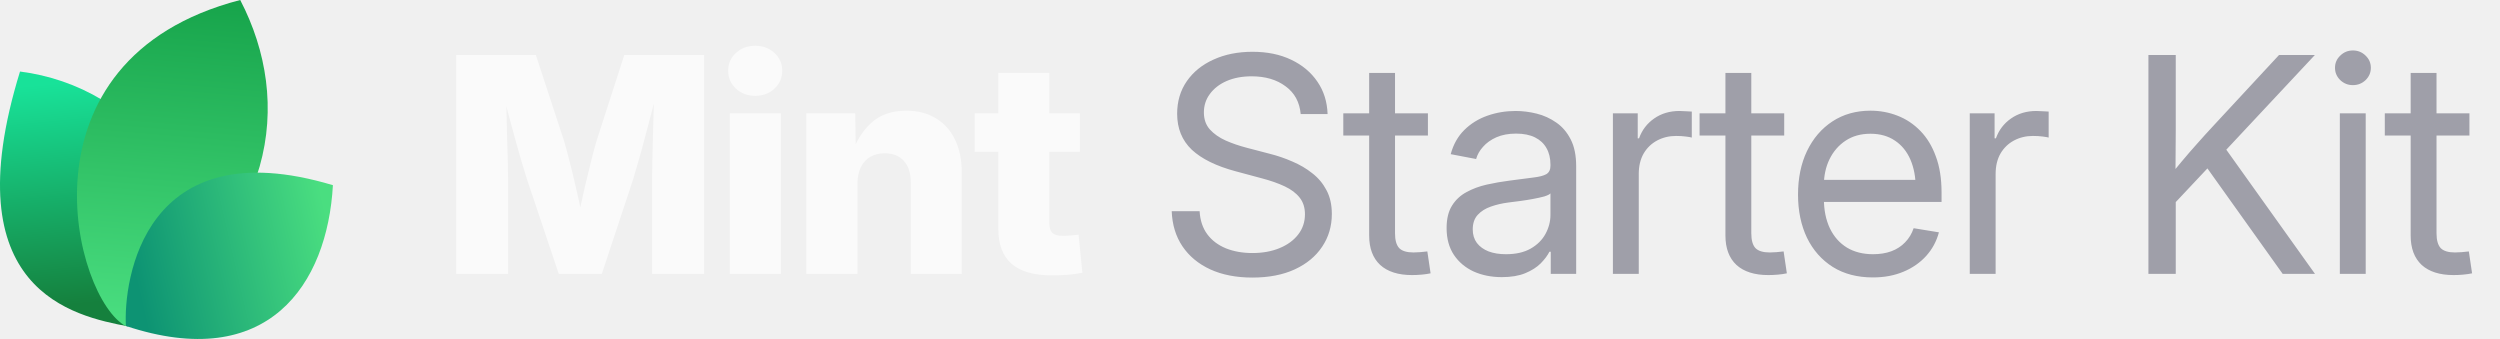
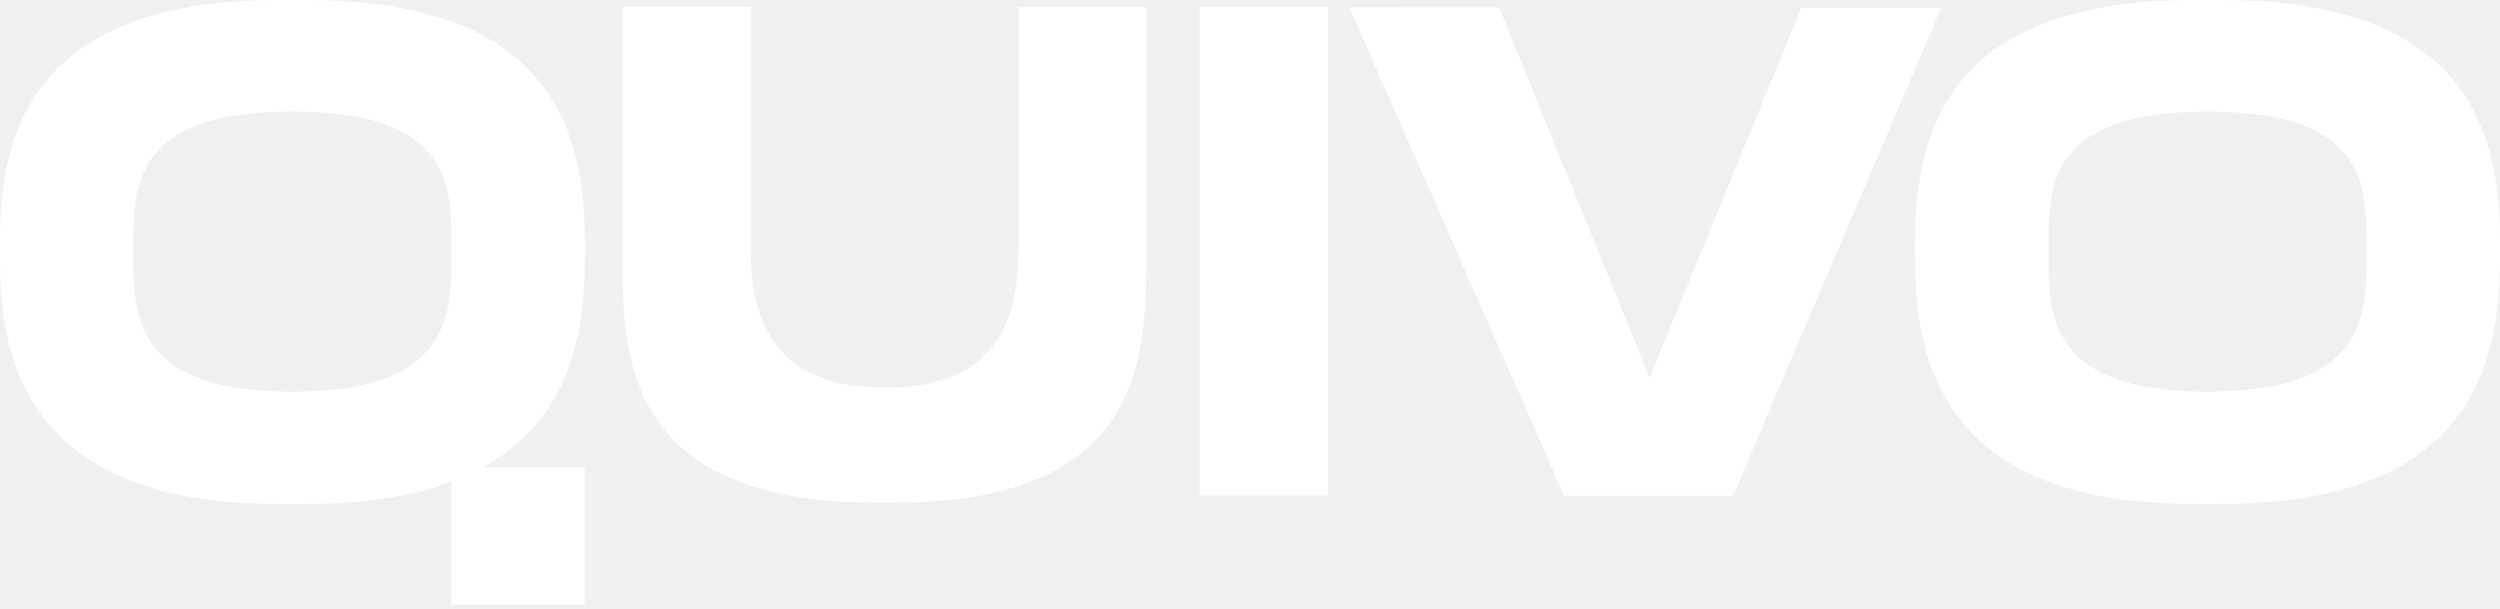
- <svg xmlns="http://www.w3.org/2000/svg" width="177" height="24" viewBox="0 0 177 24" fill="none">
-   <path d="M9.061 23.108C5.268 22.377 -3.391 20.627 1.417 5.064C9.634 6.099 16.973 14.064 9.061 23.108Z" fill="url(#paint0_linear_17557_2145)" />
-   <path d="M8.919 23.094C5.276 21.222 0.784 4.209 17.007 0C20.757 7.193 19.621 16.545 8.919 23.094Z" fill="url(#paint1_linear_17557_2145)" />
-   <path d="M8.914 23.079C8.735 19.882 10.159 9.085 23.57 13.111C23.181 20.123 18.984 26.418 8.914 23.079Z" fill="url(#paint2_linear_17557_2145)" />
-   <path d="M32.301 19.392V3.894H37.938L39.925 9.948C40.036 10.315 40.164 10.787 40.31 11.362C40.462 11.938 40.611 12.552 40.757 13.204C40.91 13.855 41.048 14.483 41.173 15.086C41.305 15.682 41.412 16.192 41.495 16.615H40.695C40.771 16.192 40.871 15.682 40.996 15.086C41.128 14.49 41.267 13.866 41.412 13.214C41.565 12.562 41.714 11.948 41.86 11.373C42.005 10.79 42.133 10.315 42.244 9.948L44.2 3.894H49.848V19.392H46.166V12.704C46.166 12.357 46.173 11.917 46.187 11.383C46.2 10.849 46.214 10.27 46.228 9.646C46.249 9.022 46.266 8.391 46.28 7.753C46.301 7.115 46.311 6.519 46.311 5.964H46.623C46.485 6.561 46.332 7.181 46.166 7.826C45.999 8.471 45.833 9.102 45.666 9.719C45.507 10.336 45.351 10.901 45.198 11.414C45.053 11.928 44.928 12.357 44.824 12.704L42.608 19.392H39.561L37.314 12.704C37.203 12.357 37.072 11.928 36.919 11.414C36.773 10.901 36.614 10.34 36.441 9.729C36.274 9.112 36.104 8.481 35.931 7.836C35.764 7.192 35.608 6.567 35.463 5.964H35.827C35.834 6.512 35.844 7.105 35.858 7.743C35.872 8.374 35.886 9.005 35.9 9.636C35.92 10.26 35.938 10.839 35.952 11.373C35.965 11.907 35.972 12.351 35.972 12.704V19.392H32.301ZM51.668 19.392V8.024H55.288V19.392H51.668ZM53.468 6.786C52.927 6.786 52.473 6.616 52.105 6.276C51.738 5.93 51.554 5.507 51.554 5.007C51.554 4.508 51.738 4.088 52.105 3.749C52.473 3.409 52.927 3.239 53.468 3.239C54.009 3.239 54.463 3.409 54.83 3.749C55.198 4.082 55.382 4.501 55.382 5.007C55.382 5.507 55.198 5.93 54.83 6.276C54.463 6.616 54.009 6.786 53.468 6.786ZM60.708 13.027V19.392H57.088V8.024H60.551L60.593 10.967H60.281C60.593 10.024 61.061 9.268 61.685 8.7C62.309 8.124 63.138 7.836 64.171 7.836C64.975 7.836 65.672 8.017 66.262 8.377C66.851 8.731 67.302 9.234 67.614 9.885C67.933 10.537 68.092 11.307 68.092 12.194V19.392H64.483V12.912C64.483 12.26 64.32 11.754 63.994 11.394C63.675 11.033 63.221 10.853 62.632 10.853C62.25 10.853 61.914 10.936 61.623 11.102C61.332 11.269 61.106 11.515 60.947 11.841C60.787 12.16 60.708 12.555 60.708 13.027ZM76.456 8.024V10.749H69.008V8.024H76.456ZM70.683 5.163H74.292V15.783C74.292 16.102 74.361 16.334 74.5 16.48C74.646 16.625 74.899 16.698 75.259 16.698C75.405 16.698 75.596 16.688 75.831 16.667C76.074 16.646 76.251 16.629 76.362 16.615L76.632 19.309C76.313 19.378 75.963 19.427 75.582 19.455C75.207 19.482 74.836 19.496 74.469 19.496C73.2 19.496 72.25 19.222 71.619 18.674C70.995 18.127 70.683 17.308 70.683 16.22V5.163Z" fill="#FAFAFA" />
-   <path d="M88.667 19.652C87.523 19.652 86.528 19.458 85.682 19.07C84.843 18.681 84.188 18.137 83.716 17.437C83.245 16.736 82.992 15.908 82.957 14.951H84.933C84.968 15.596 85.148 16.14 85.474 16.584C85.8 17.021 86.24 17.354 86.795 17.582C87.35 17.804 87.974 17.915 88.667 17.915C89.388 17.915 90.026 17.801 90.581 17.572C91.143 17.343 91.583 17.024 91.902 16.615C92.228 16.199 92.391 15.717 92.391 15.169C92.391 14.698 92.266 14.306 92.017 13.994C91.767 13.675 91.413 13.408 90.956 13.193C90.498 12.978 89.954 12.787 89.323 12.621L87.502 12.132C86.123 11.765 85.082 11.255 84.382 10.603C83.689 9.944 83.342 9.095 83.342 8.055C83.342 7.174 83.571 6.404 84.028 5.746C84.486 5.087 85.117 4.577 85.921 4.217C86.726 3.849 87.645 3.666 88.678 3.666C89.718 3.666 90.63 3.853 91.413 4.227C92.204 4.602 92.824 5.122 93.275 5.787C93.726 6.446 93.965 7.209 93.993 8.076H92.089C92.013 7.23 91.656 6.574 91.018 6.11C90.387 5.638 89.586 5.403 88.615 5.403C87.95 5.403 87.36 5.513 86.847 5.735C86.341 5.957 85.946 6.262 85.661 6.651C85.377 7.032 85.235 7.469 85.235 7.961C85.235 8.447 85.377 8.849 85.661 9.168C85.946 9.48 86.317 9.74 86.774 9.948C87.232 10.149 87.724 10.319 88.251 10.457L89.884 10.884C90.439 11.023 90.977 11.206 91.496 11.435C92.023 11.657 92.495 11.934 92.911 12.267C93.334 12.593 93.67 12.995 93.92 13.474C94.17 13.945 94.294 14.504 94.294 15.149C94.294 16.015 94.066 16.788 93.608 17.468C93.157 18.148 92.512 18.681 91.673 19.07C90.834 19.458 89.832 19.652 88.667 19.652ZM101.097 8.024V9.594H95.106V8.024H101.097ZM96.937 5.163H98.767V16.521C98.767 17 98.865 17.347 99.059 17.562C99.26 17.77 99.6 17.874 100.078 17.874C100.21 17.874 100.366 17.867 100.546 17.853C100.733 17.832 100.903 17.815 101.056 17.801L101.285 19.351C101.097 19.392 100.886 19.423 100.65 19.444C100.414 19.465 100.189 19.475 99.974 19.475C98.996 19.475 98.244 19.236 97.717 18.758C97.197 18.272 96.937 17.579 96.937 16.677V5.163ZM106.33 19.621C105.595 19.621 104.932 19.489 104.343 19.226C103.754 18.955 103.285 18.564 102.939 18.05C102.592 17.53 102.419 16.896 102.419 16.147C102.419 15.495 102.547 14.965 102.804 14.556C103.06 14.146 103.403 13.828 103.833 13.599C104.263 13.363 104.742 13.186 105.269 13.068C105.796 12.95 106.333 12.857 106.881 12.787C107.574 12.69 108.132 12.617 108.555 12.569C108.978 12.52 109.287 12.441 109.481 12.33C109.675 12.212 109.772 12.014 109.772 11.737V11.654C109.772 11.203 109.679 10.815 109.492 10.489C109.311 10.163 109.041 9.91 108.68 9.729C108.32 9.549 107.872 9.459 107.338 9.459C106.805 9.459 106.34 9.546 105.945 9.719C105.556 9.892 105.241 10.118 104.998 10.395C104.755 10.665 104.593 10.953 104.509 11.258L102.71 10.915C102.897 10.222 103.22 9.65 103.677 9.199C104.135 8.748 104.679 8.412 105.31 8.19C105.941 7.968 106.607 7.857 107.307 7.857C107.8 7.857 108.295 7.92 108.795 8.044C109.301 8.169 109.765 8.381 110.188 8.679C110.611 8.97 110.951 9.369 111.208 9.875C111.464 10.374 111.593 11.005 111.593 11.768V19.392H109.793V17.822H109.7C109.568 18.085 109.363 18.359 109.086 18.643C108.809 18.921 108.444 19.153 107.994 19.34C107.543 19.527 106.988 19.621 106.33 19.621ZM106.621 17.998C107.321 17.998 107.904 17.867 108.368 17.603C108.84 17.333 109.19 16.986 109.419 16.563C109.654 16.133 109.772 15.682 109.772 15.211V13.692C109.703 13.769 109.554 13.841 109.325 13.911C109.096 13.973 108.829 14.032 108.524 14.088C108.226 14.143 107.921 14.192 107.609 14.233C107.304 14.275 107.033 14.309 106.798 14.337C106.354 14.393 105.938 14.49 105.549 14.628C105.168 14.76 104.86 14.954 104.624 15.211C104.388 15.467 104.27 15.811 104.27 16.241C104.27 16.615 104.367 16.934 104.561 17.198C104.762 17.461 105.04 17.662 105.393 17.801C105.747 17.933 106.156 17.998 106.621 17.998ZM114.193 19.392V8.024H115.951V9.792H116.045C116.253 9.209 116.61 8.741 117.116 8.388C117.622 8.034 118.219 7.857 118.905 7.857C119.058 7.857 119.217 7.864 119.384 7.878C119.55 7.885 119.682 7.892 119.779 7.899V9.74C119.716 9.719 119.578 9.695 119.363 9.667C119.155 9.639 118.922 9.625 118.666 9.625C118.174 9.625 117.726 9.733 117.324 9.948C116.922 10.163 116.603 10.471 116.367 10.874C116.138 11.276 116.024 11.758 116.024 12.319V19.392H114.193ZM126.322 8.024V9.594H120.33V8.024H126.322ZM122.161 5.163H123.992V16.521C123.992 17 124.089 17.347 124.283 17.562C124.484 17.77 124.824 17.874 125.302 17.874C125.434 17.874 125.59 17.867 125.77 17.853C125.958 17.832 126.127 17.815 126.28 17.801L126.509 19.351C126.322 19.392 126.11 19.423 125.874 19.444C125.639 19.465 125.413 19.475 125.198 19.475C124.221 19.475 123.468 19.236 122.941 18.758C122.421 18.272 122.161 17.579 122.161 16.677V5.163ZM132.604 19.642C131.502 19.642 130.555 19.396 129.765 18.903C128.974 18.404 128.364 17.714 127.934 16.834C127.511 15.946 127.3 14.927 127.3 13.775C127.3 12.611 127.511 11.584 127.934 10.697C128.364 9.802 128.964 9.102 129.734 8.596C130.51 8.089 131.408 7.836 132.428 7.836C133.1 7.836 133.738 7.954 134.341 8.19C134.952 8.426 135.489 8.783 135.954 9.261C136.425 9.74 136.793 10.343 137.056 11.071C137.327 11.792 137.462 12.645 137.462 13.63V14.296H128.433V12.735H136.463L135.631 13.297C135.631 12.541 135.506 11.876 135.257 11.3C135.007 10.725 134.643 10.277 134.165 9.958C133.686 9.632 133.107 9.469 132.428 9.469C131.748 9.469 131.162 9.632 130.67 9.958C130.177 10.284 129.796 10.725 129.526 11.279C129.262 11.827 129.13 12.441 129.13 13.12V14.046C129.13 14.864 129.273 15.572 129.557 16.168C129.841 16.757 130.243 17.211 130.763 17.53C131.283 17.842 131.901 17.998 132.615 17.998C133.093 17.998 133.523 17.929 133.905 17.79C134.293 17.645 134.619 17.433 134.882 17.156C135.153 16.879 135.354 16.546 135.486 16.157L137.275 16.449C137.108 17.08 136.81 17.634 136.38 18.113C135.95 18.591 135.413 18.966 134.768 19.236C134.123 19.507 133.402 19.642 132.604 19.642ZM139.459 19.392V8.024H141.217V9.792H141.311C141.519 9.209 141.876 8.741 142.382 8.388C142.888 8.034 143.485 7.857 144.171 7.857C144.324 7.857 144.483 7.864 144.649 7.878C144.816 7.885 144.948 7.892 145.045 7.899V9.74C144.982 9.719 144.844 9.695 144.629 9.667C144.421 9.639 144.188 9.625 143.932 9.625C143.439 9.625 142.992 9.733 142.59 9.948C142.188 10.163 141.869 10.471 141.633 10.874C141.404 11.276 141.29 11.758 141.29 12.319V19.392H139.459ZM153.429 14.961V12.715C153.783 12.257 154.136 11.82 154.49 11.404C154.844 10.981 155.204 10.565 155.572 10.156C155.939 9.74 156.314 9.327 156.695 8.918L161.355 3.894H163.893L157.277 10.967H157.184L153.429 14.961ZM152.108 19.392V3.894H154.043V9.241L154.022 12.559L154.043 13.505V19.392H152.108ZM161.615 19.392L155.967 11.477L157.173 9.969L163.903 19.392H161.615ZM165.661 19.392V8.024H167.492V19.392H165.661ZM166.587 6.027C166.24 6.027 165.942 5.909 165.692 5.673C165.443 5.43 165.318 5.139 165.318 4.799C165.318 4.459 165.443 4.172 165.692 3.936C165.942 3.693 166.24 3.572 166.587 3.572C166.934 3.572 167.232 3.693 167.482 3.936C167.731 4.172 167.856 4.459 167.856 4.799C167.856 5.139 167.731 5.43 167.482 5.673C167.232 5.909 166.934 6.027 166.587 6.027ZM174.836 8.024V9.594H168.844V8.024H174.836ZM170.675 5.163H172.506V16.521C172.506 17 172.603 17.347 172.797 17.562C172.998 17.77 173.338 17.874 173.816 17.874C173.948 17.874 174.104 17.867 174.284 17.853C174.472 17.832 174.641 17.815 174.794 17.801L175.023 19.351C174.836 19.392 174.624 19.423 174.388 19.444C174.153 19.465 173.927 19.475 173.712 19.475C172.735 19.475 171.982 19.236 171.455 18.758C170.935 18.272 170.675 17.579 170.675 16.677V5.163Z" fill="#9F9FA9" />
+ <svg xmlns="http://www.w3.org/2000/svg" width="156" height="38" viewBox="0 0 156 38" fill="none">
+   <g clip-path="url(#clip0_5_83)">
+     <path fill-rule="evenodd" clip-rule="evenodd" d="M19.113 0H17.404C1.928 0 0.007 8.382 0 15.014V16.239C0 22.793 1.928 31.445 17.381 31.445H19.09C22.867 31.445 25.837 30.93 28.169 30.058V37.73H36.492V29.17H30.119C35.594 26.165 36.489 20.731 36.494 16.265V15.039C36.494 8.366 34.567 0 19.113 0ZM28.171 15.937C28.171 19.617 28.171 24.444 18.24 24.444C8.323 24.444 8.323 19.615 8.323 15.936V15.347C8.323 11.579 8.323 6.958 18.254 6.958C28.171 6.958 28.171 11.582 28.171 15.348V15.937ZM136.91 0H138.619V0.002C154.072 0.002 156 8.368 156 15.039V16.265C155.993 22.817 154.072 31.444 138.596 31.444H136.887C121.434 31.444 119.506 22.793 119.506 16.239V15.014C119.513 8.382 121.434 0 136.91 0ZM137.746 24.445C147.677 24.445 147.677 19.617 147.677 15.937V15.348C147.677 11.582 147.677 6.958 137.76 6.958C127.829 6.958 127.829 11.579 127.829 15.348V15.936C127.829 19.615 127.829 24.445 137.746 24.445ZM55.327 24.187C62.681 24.195 63.541 19.2 63.541 15.717H63.543L63.566 15.725V0.448H71.529V15.974C71.521 22.074 71.507 31.368 55.796 31.368H54.664C38.838 31.368 38.829 21.976 38.846 15.916V0.434H46.848V15.703C46.848 19.186 47.777 24.187 55.132 24.187H55.327ZM74.852 0.448H82.871V30.913H74.852V0.448ZM112.409 0.481L102.938 23.565L93.537 0.464L84.199 0.457L97.605 30.929L108.146 30.937L121.123 0.482L112.409 0.481Z" fill="white" />
+   </g>
  <defs>
-     <linearGradient id="paint0_linear_17557_2145" x1="3.776" y1="5.916" x2="5.232" y2="21.559" gradientUnits="userSpaceOnUse">
-       <stop stop-color="#18E299" />
-       <stop offset="1" stop-color="#15803D" />
-     </linearGradient>
-     <linearGradient id="paint1_linear_17557_2145" x1="12.171" y1="-0.718" x2="10.19" y2="22.983" gradientUnits="userSpaceOnUse">
-       <stop stop-color="#16A34A" />
-       <stop offset="1" stop-color="#4ADE80" />
-     </linearGradient>
-     <linearGradient id="paint2_linear_17557_2145" x1="23.133" y1="15.353" x2="9.338" y2="18.52" gradientUnits="userSpaceOnUse">
-       <stop stop-color="#4ADE80" />
-       <stop offset="1" stop-color="#0D9373" />
-     </linearGradient>
+     <clipPath id="clip0_5_83">
+       <rect width="156" height="37.73" fill="white" />
+     </clipPath>
  </defs>
</svg>
